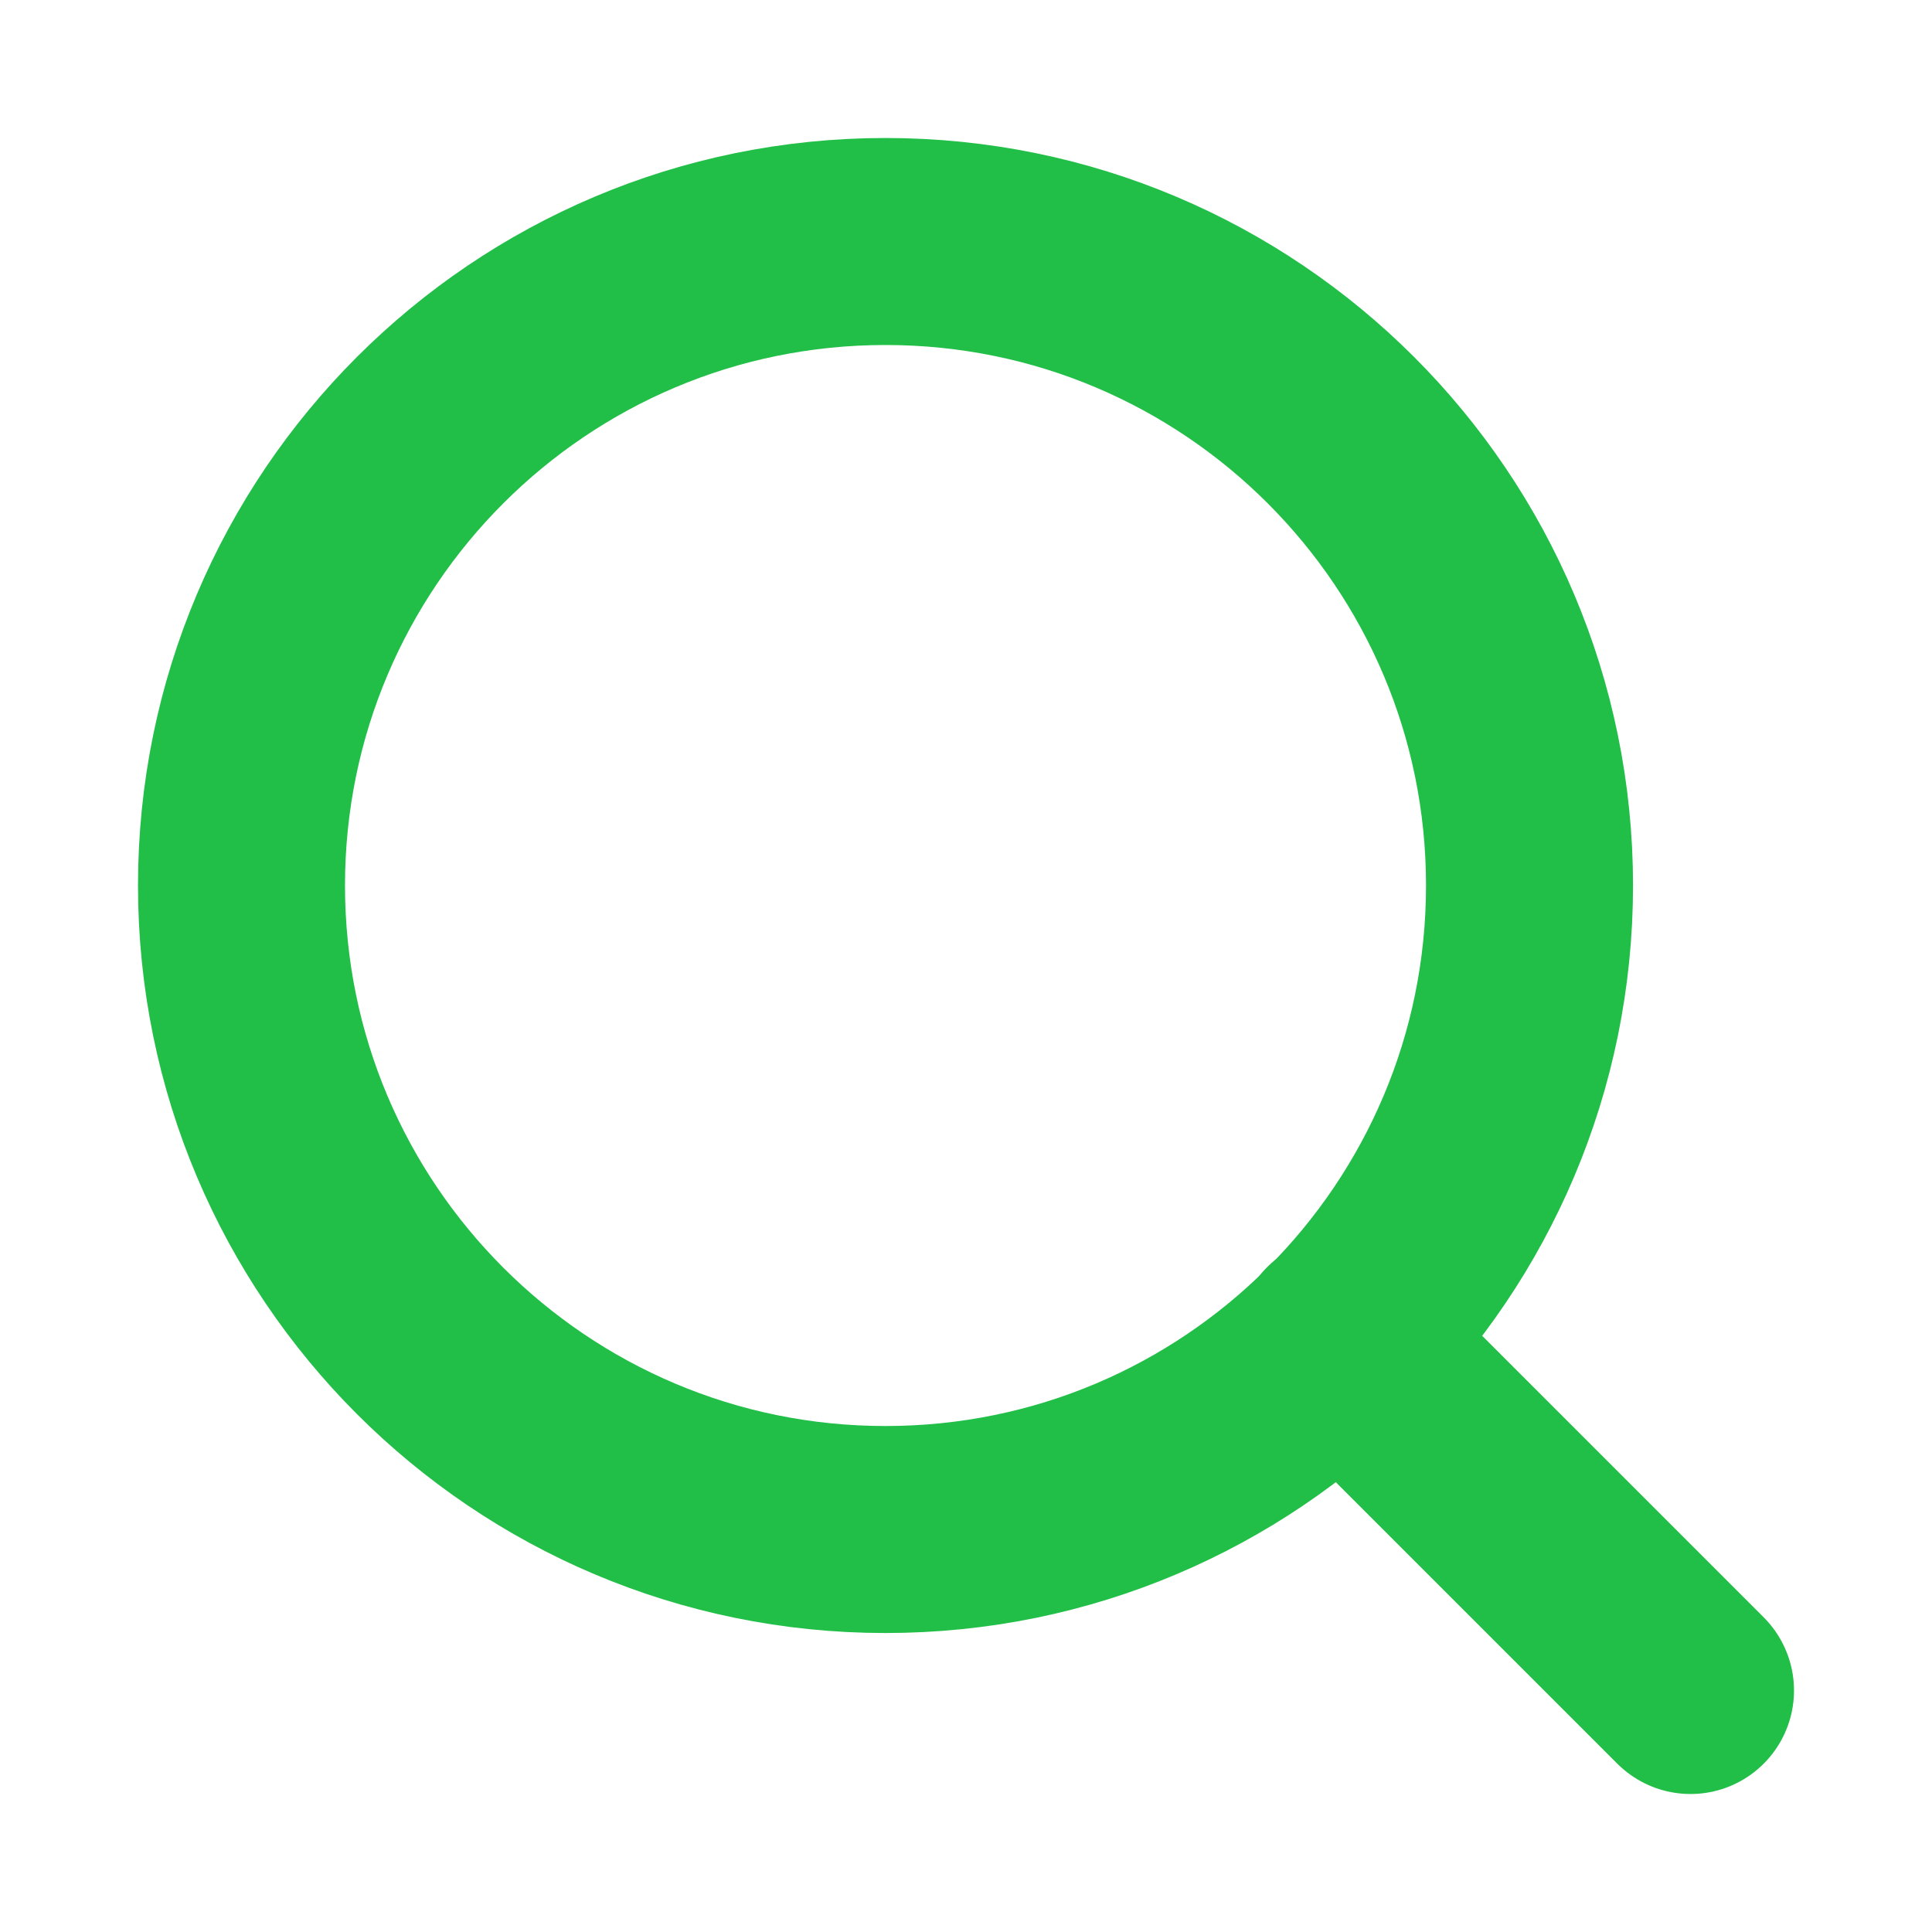
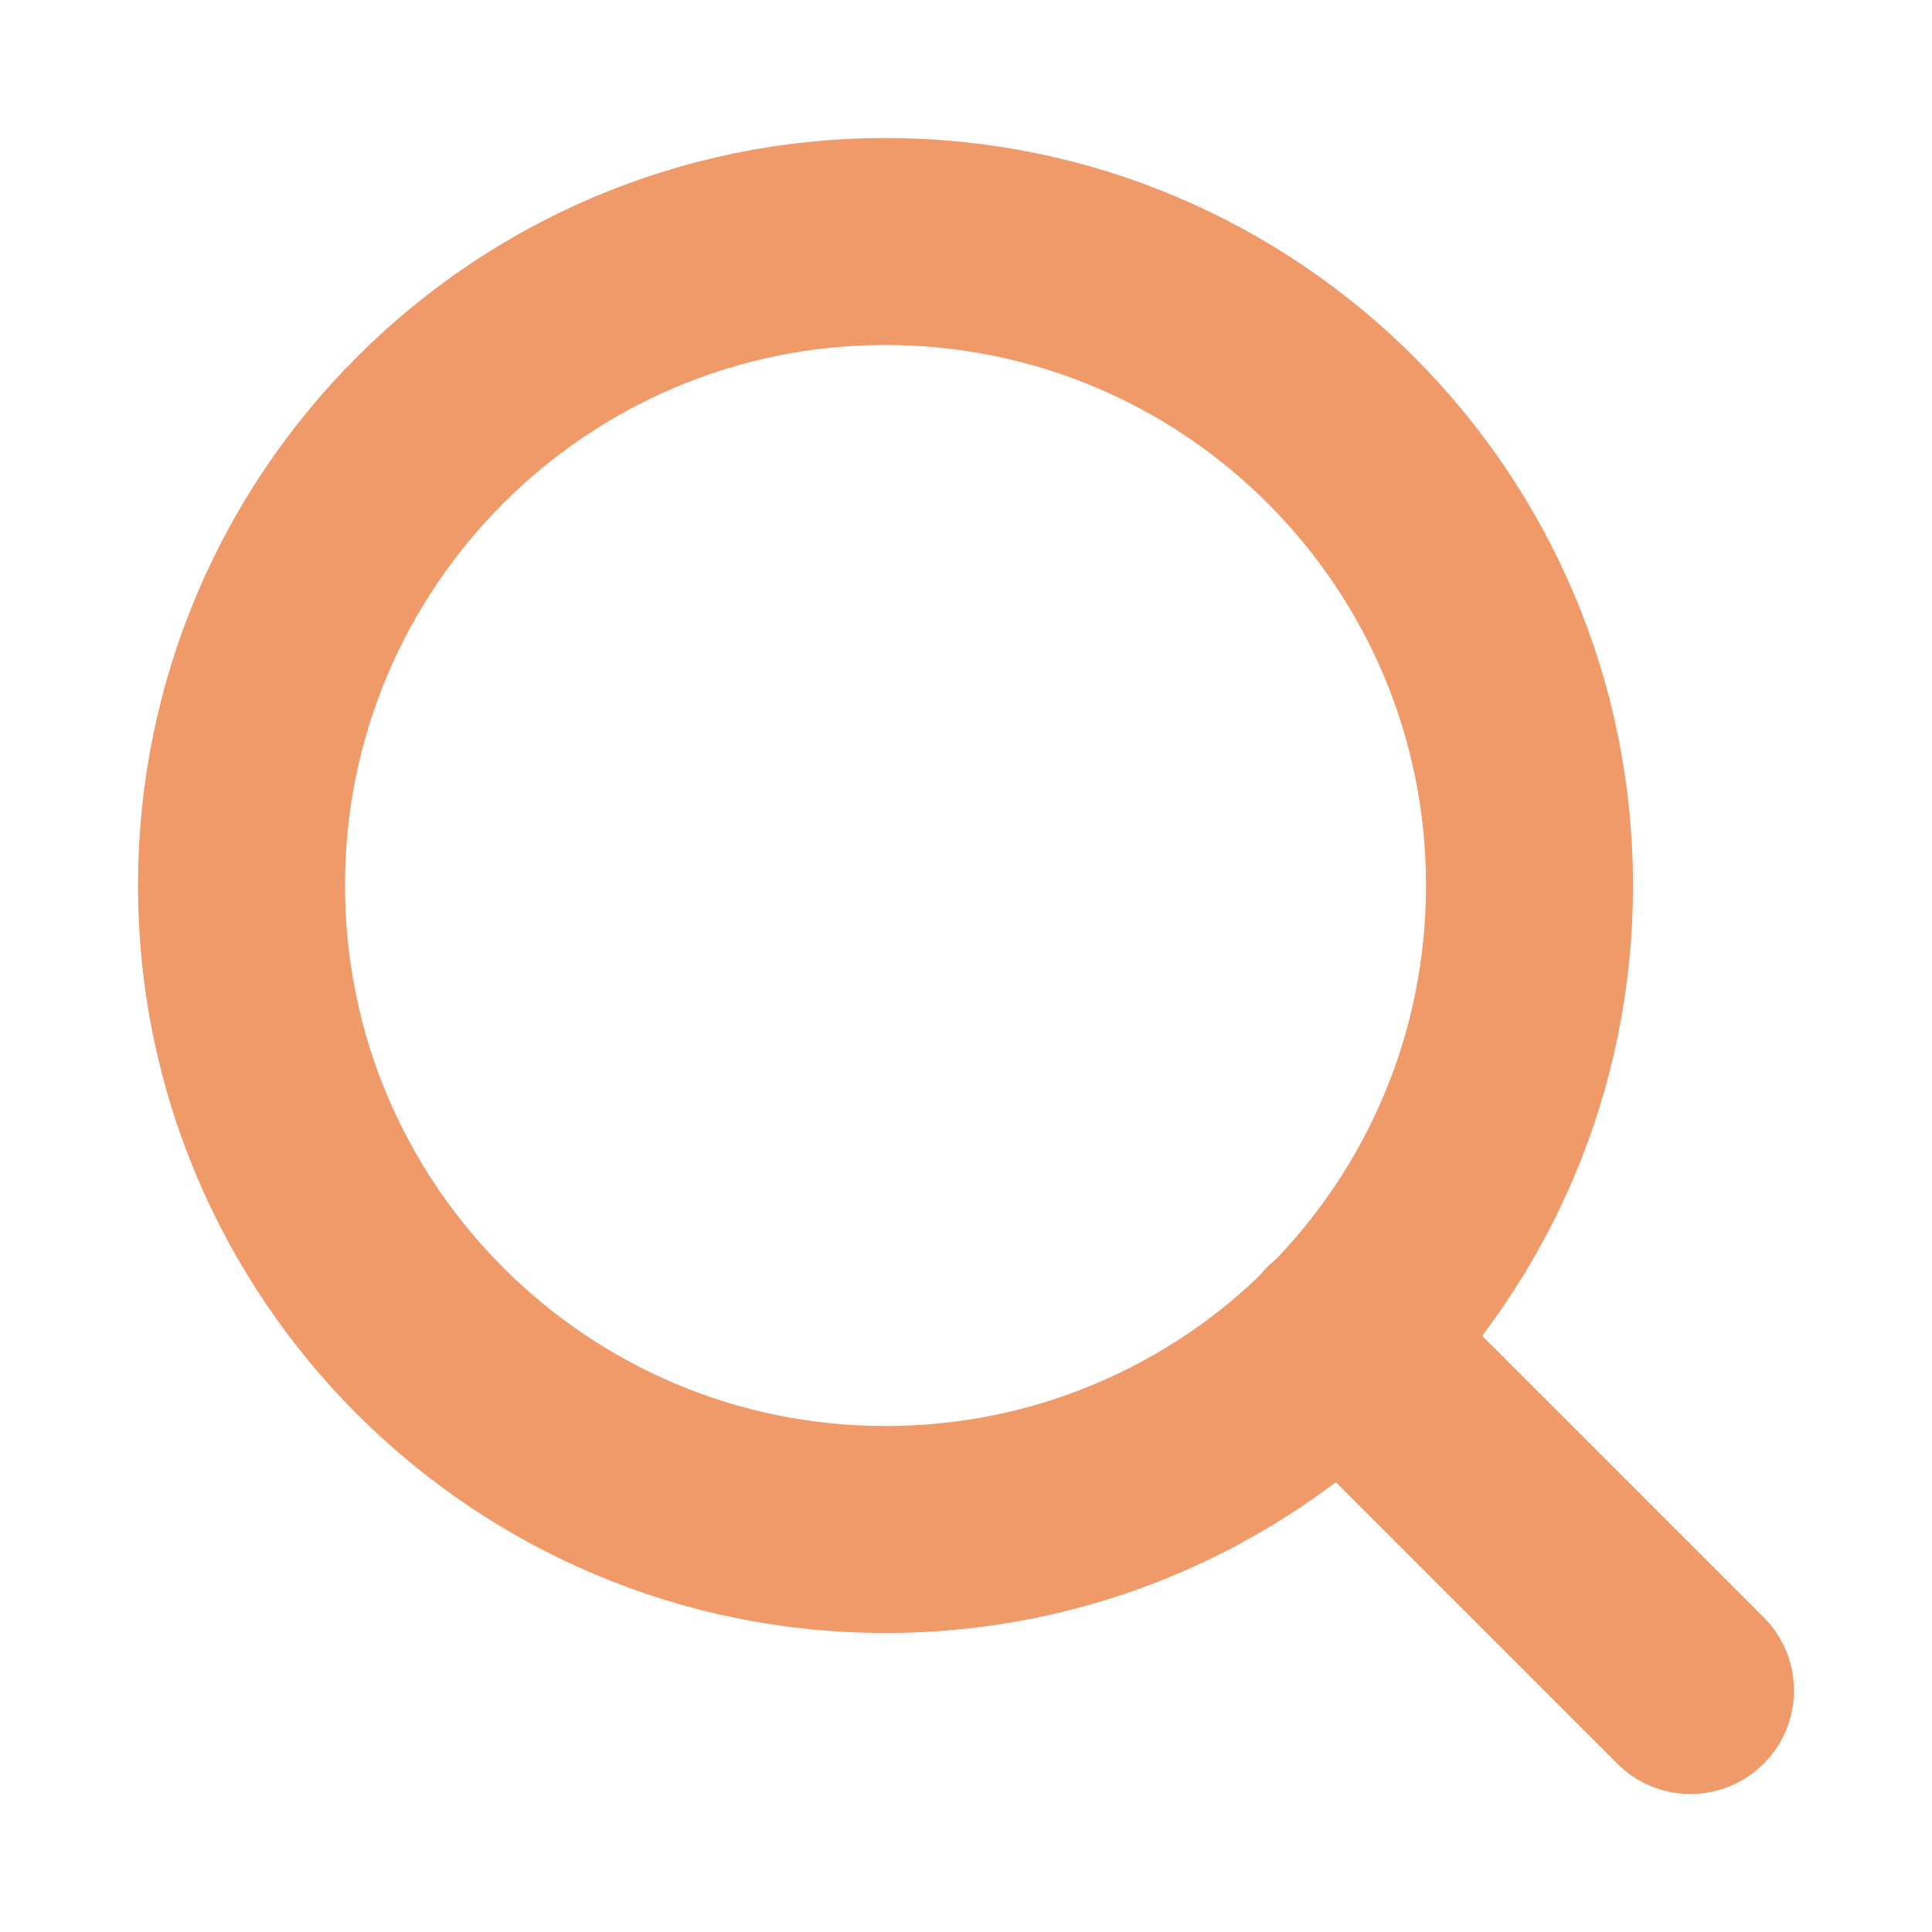
<svg xmlns="http://www.w3.org/2000/svg" width="28" height="28" viewBox="0 0 28 28" fill="none">
-   <path d="M12.833 22.167C17.988 22.167 22.167 17.988 22.167 12.833C22.167 7.679 17.988 3.5 12.833 3.5C7.679 3.5 3.5 7.679 3.5 12.833C3.5 17.988 7.679 22.167 12.833 22.167Z" stroke="#21BF48" stroke-width="3" stroke-linecap="round" stroke-linejoin="round" />
-   <path d="M24.5 24.5L19.425 19.425" stroke="#21BF48" stroke-width="3" stroke-linecap="round" stroke-linejoin="round" />
+   <path d="M12.833 22.167C17.988 22.167 22.167 17.988 22.167 12.833C22.167 7.679 17.988 3.5 12.833 3.5C7.679 3.5 3.5 7.679 3.5 12.833C3.5 17.988 7.679 22.167 12.833 22.167Z" stroke="#F09A6A" stroke-width="3" stroke-linecap="round" stroke-linejoin="round" />
+   <path d="M24.5 24.5L19.425 19.425" stroke="#F09A6A" stroke-width="3" stroke-linecap="round" stroke-linejoin="round" />
</svg>
